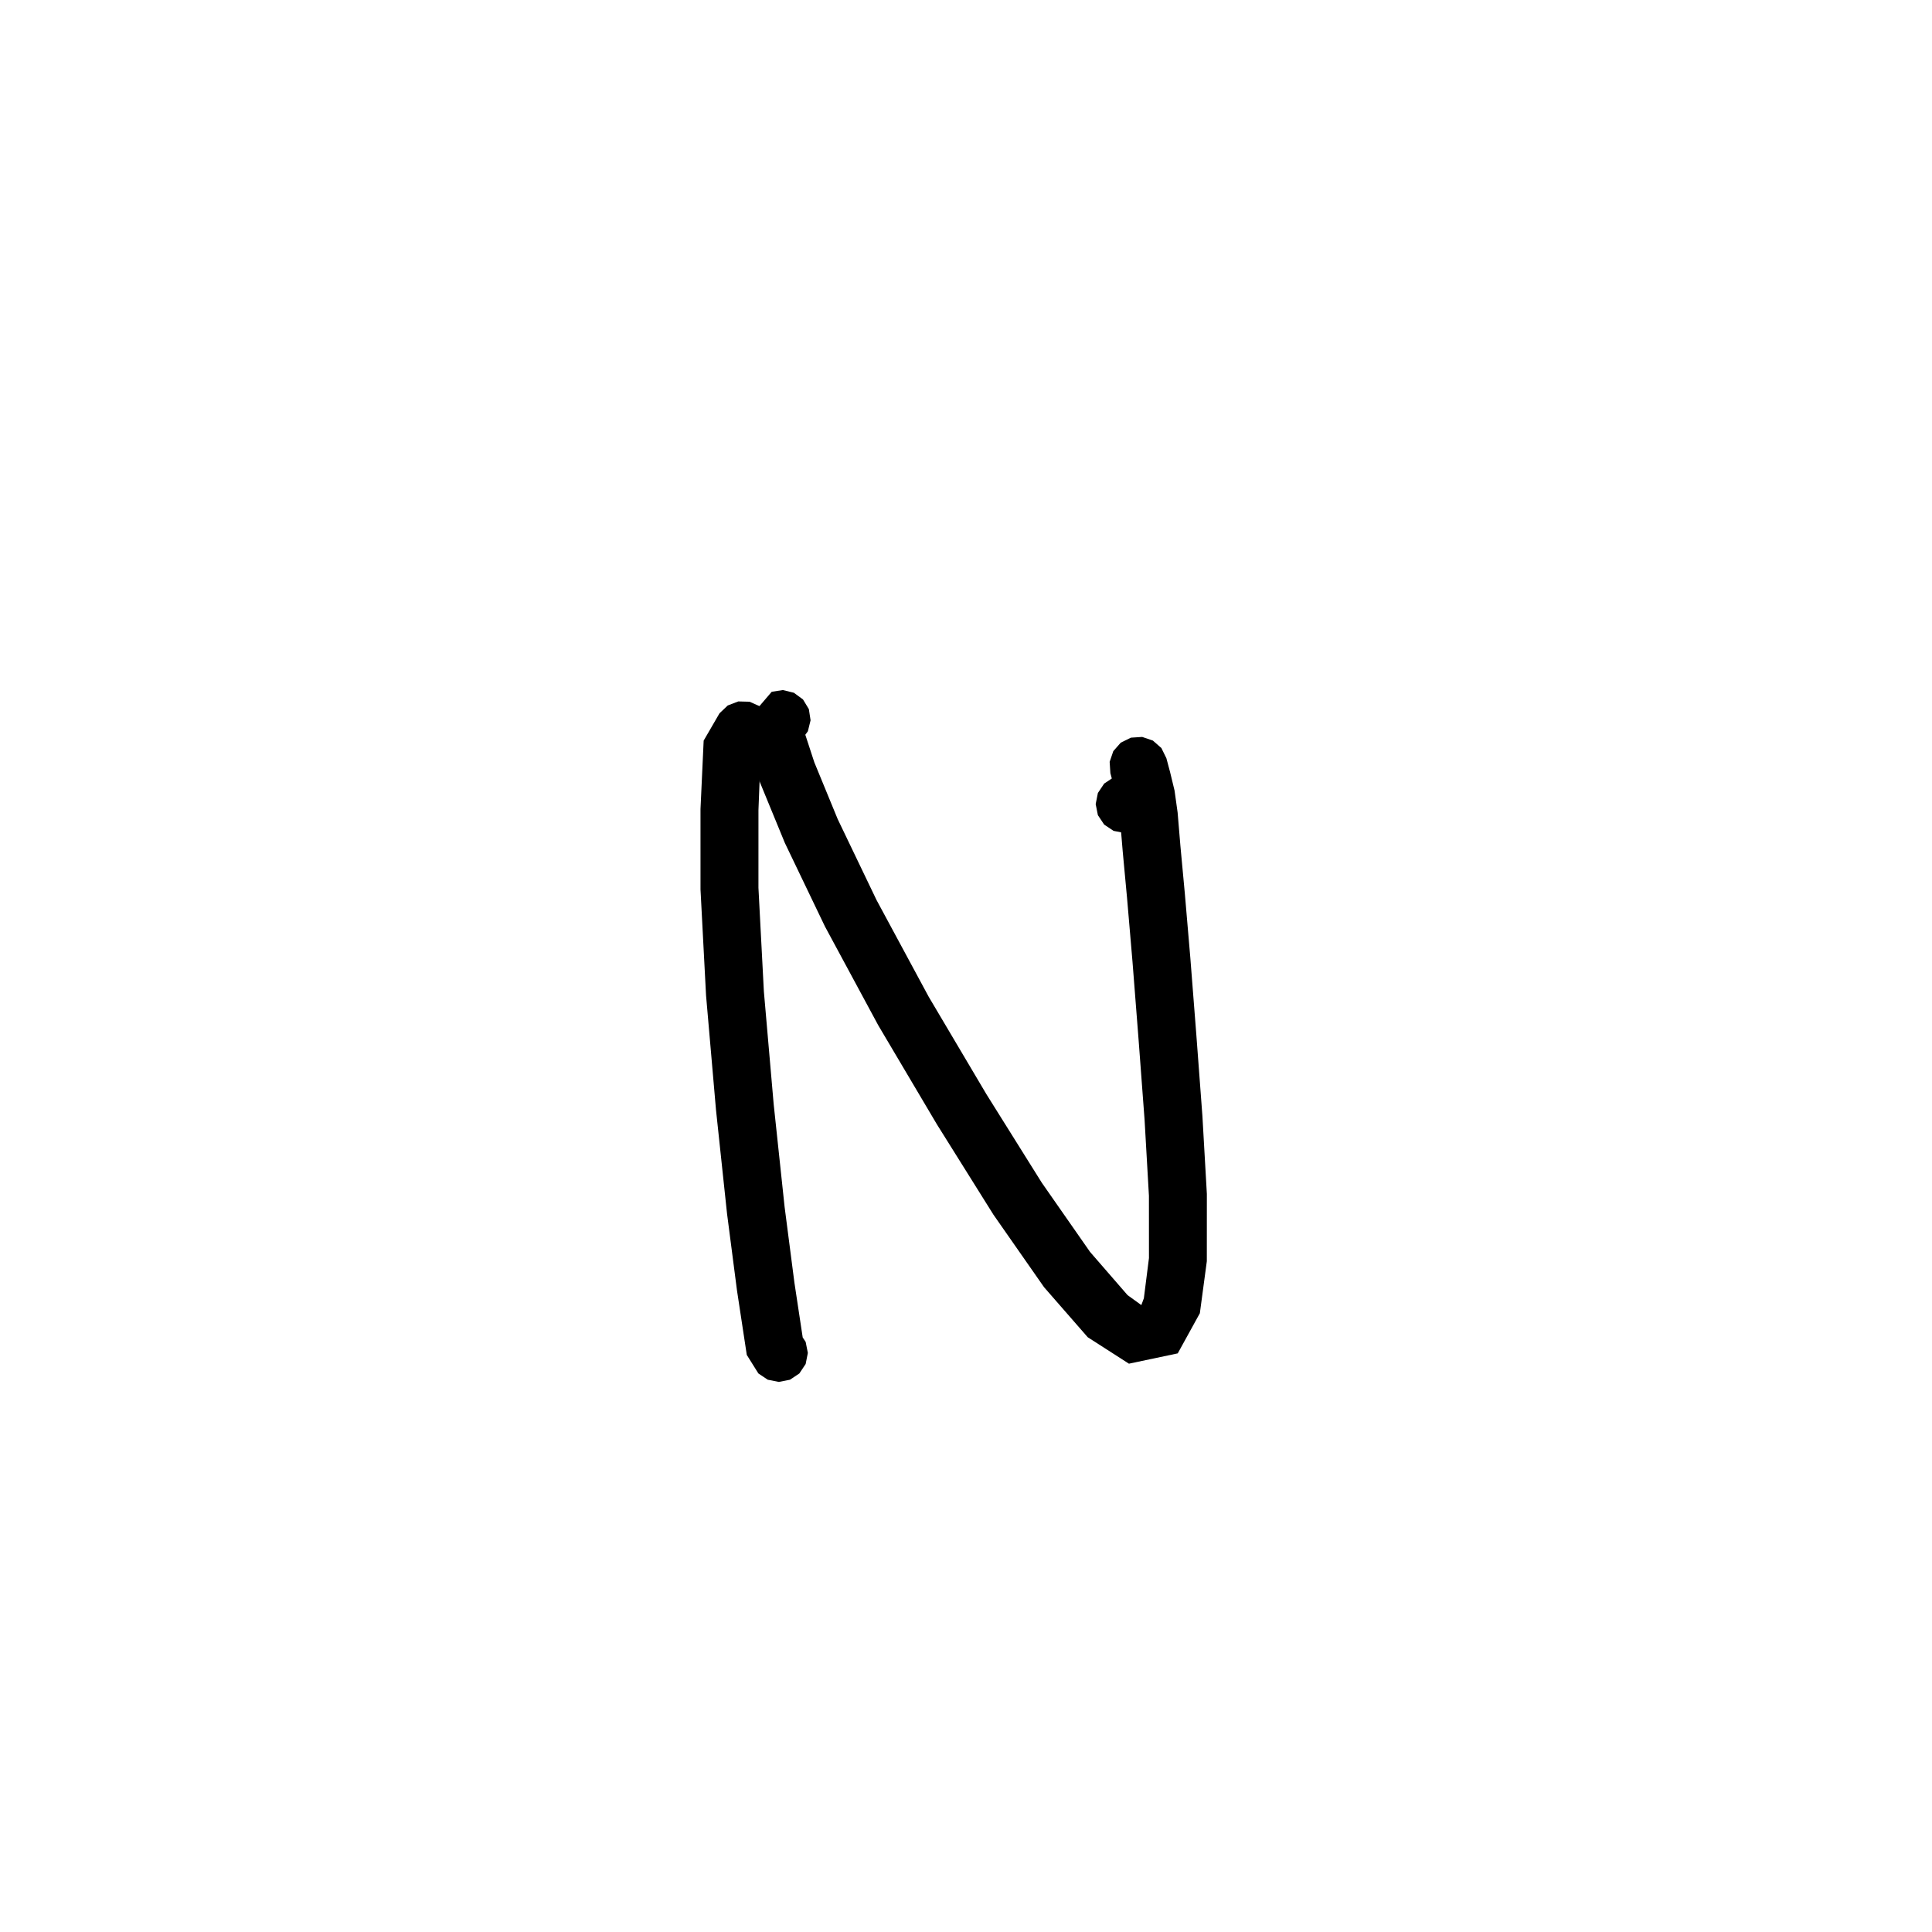
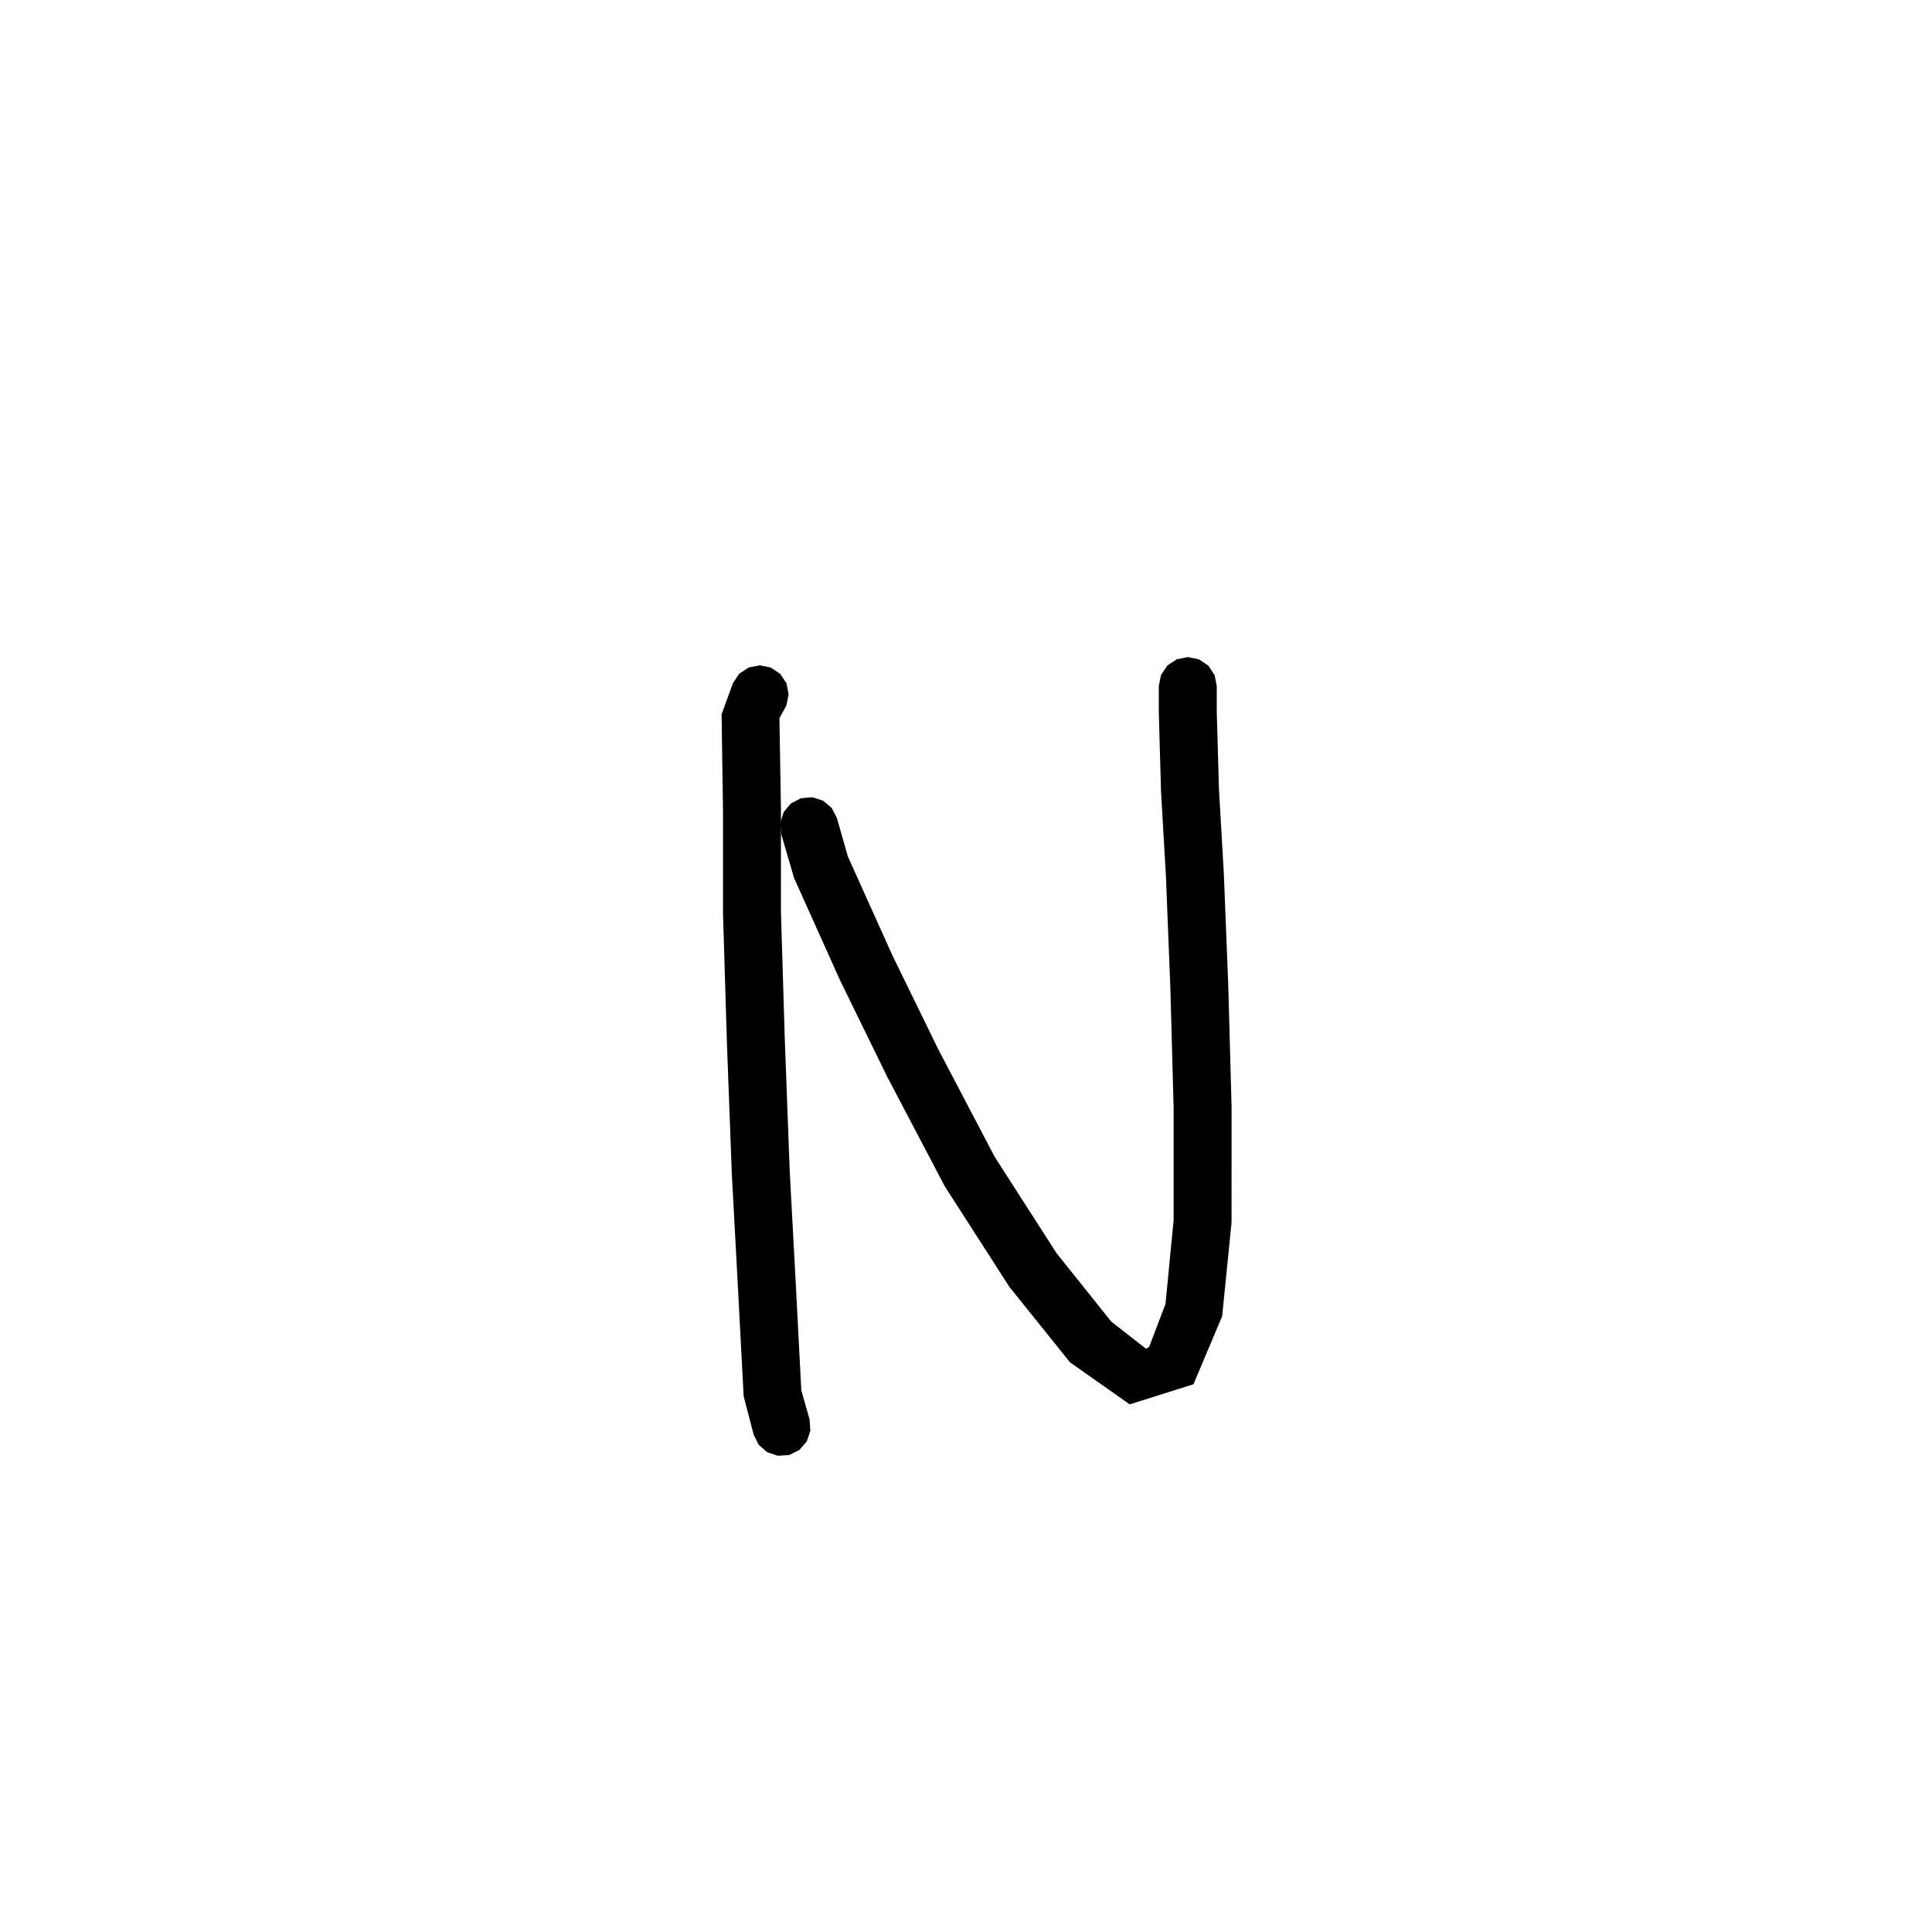
<svg xmlns="http://www.w3.org/2000/svg" viewBox="0 0 300 300" width="300" height="300">
-   <path d="M 111.727 110.757 L 109.264 115.002 L 108.773 125.624 L 108.774 138.117 L 109.636 154.577 L 111.179 172.334 L 112.893 188.446 L 114.441 200.394 L 115.961 210.393 L 117.761 213.267 L 119.221 214.243 L 120.943 214.585 L 122.665 214.243 L 124.125 213.267 L 125.1 211.807 L 125.443 210.085 L 125.1 208.363 L 124.125 206.903 L 124.789 208.642 L 123.354 199.151 L 121.833 187.407 L 120.138 171.472 L 118.614 153.946 L 117.77 137.849 L 117.772 125.797 L 118.133 116.532 L 119.079 115.947 L 119.793 114.343 L 119.838 112.588 L 119.207 110.949 L 117.998 109.676 L 116.394 108.963 L 114.638 108.918 L 113 109.548 Z" fill="black" fill-rule="nonzero" />
-   <path d="M 119.831 107.419 L 115.33 112.677 L 117.996 121.463 L 121.87 130.885 L 128.102 143.87 L 136.373 159.205 L 145.479 174.583 L 154.257 188.609 L 162.115 199.868 L 168.903 207.645 L 175.299 211.752 L 182.88 210.151 L 186.313 203.917 L 187.396 195.841 L 187.401 185.4 L 186.711 173.311 L 185.771 160.737 L 184.831 148.697 L 183.976 138.693 L 183.294 131.362 L 182.862 126.181 L 182.383 122.753 L 181.696 119.913 L 181.115 117.733 L 180.34 116.157 L 179.021 114.998 L 177.359 114.431 L 175.607 114.544 L 174.032 115.319 L 172.872 116.637 L 172.306 118.299 L 172.419 120.052 L 172.974 122.133 L 173.536 124.406 L 173.91 127.114 L 174.33 132.16 L 175.012 139.488 L 175.861 149.428 L 176.797 161.422 L 177.731 173.905 L 178.405 185.679 L 178.41 195.352 L 177.618 201.594 L 176.961 203.371 L 177.894 203.134 L 175.085 201.105 L 169.259 194.393 L 161.777 183.664 L 153.168 169.906 L 144.206 154.773 L 136.113 139.767 L 130.073 127.183 L 126.446 118.366 L 124.283 111.754 L 122.907 115.877 L 124.408 114.966 L 125.447 113.551 L 125.865 111.845 L 125.598 110.11 L 124.688 108.609 L 123.272 107.57 L 121.567 107.152 Z" fill="black" fill-rule="nonzero" />
-   <path d="M 179.136 124.858 L 178.793 123.136 L 177.818 121.676 L 176.358 120.701 L 174.636 120.358 L 172.914 120.701 L 171.454 121.676 L 170.479 123.136 L 170.136 124.858 L 170.479 126.58 L 171.454 128.04 L 172.914 129.015 L 174.636 129.358 L 176.358 129.015 L 177.818 128.04 L 178.793 126.58 Z" fill="black" fill-rule="nonzero" />
+   <path d="M 113.806 106.082 L 112.049 110.924 L 112.267 125.829 L 112.267 141.808 L 112.866 161.658 L 113.635 182.248 L 114.574 199.67 L 115.473 216.8 L 117.025 222.765 L 117.805 224.338 L 119.127 225.493 L 120.791 226.054 L 122.543 225.935 L 124.116 225.155 L 125.271 223.832 L 125.832 222.169 L 125.713 220.417 L 124.424 215.87 L 123.562 199.194 L 122.626 181.843 L 121.861 161.354 L 121.266 141.658 L 121.267 125.762 L 121.03 111.52 L 122.114 109.543 L 122.46 107.822 L 122.121 106.099 L 121.148 104.637 L 119.691 103.659 L 117.969 103.313 L 116.246 103.651 L 114.785 104.624 Z" fill="black" fill-rule="nonzero" />
+   <path d="M 121.307 129.516 L 123.303 136.341 L 130.419 152.166 L 137.726 167.124 L 146.711 184.221 L 156.733 199.82 L 166.145 211.538 L 175.418 218.069 L 185.321 214.946 L 189.773 204.391 L 191.234 189.825 L 191.238 171.84 L 190.724 153.004 L 190.04 135.724 L 189.274 122.446 L 188.936 110.416 L 188.937 106.534 L 188.595 104.812 L 187.619 103.352 L 186.159 102.377 L 184.437 102.034 L 182.715 102.377 L 181.255 103.352 L 180.28 104.812 L 179.937 106.534 L 179.938 110.607 L 180.282 122.838 L 181.05 136.151 L 181.729 153.303 L 182.239 171.966 L 182.242 189.436 L 180.977 202.484 L 178.44 209.145 L 177.945 209.431 L 172.559 205.224 L 164.073 194.612 L 154.493 179.7 L 145.75 163.047 L 138.569 148.346 L 131.651 132.977 L 129.954 127.018 L 129.147 125.459 L 127.804 124.327 L 126.131 123.795 L 124.381 123.944 L 122.822 124.751 L 121.69 126.093 L 121.158 127.766 Z" fill="black" fill-rule="nonzero" />
</svg>
